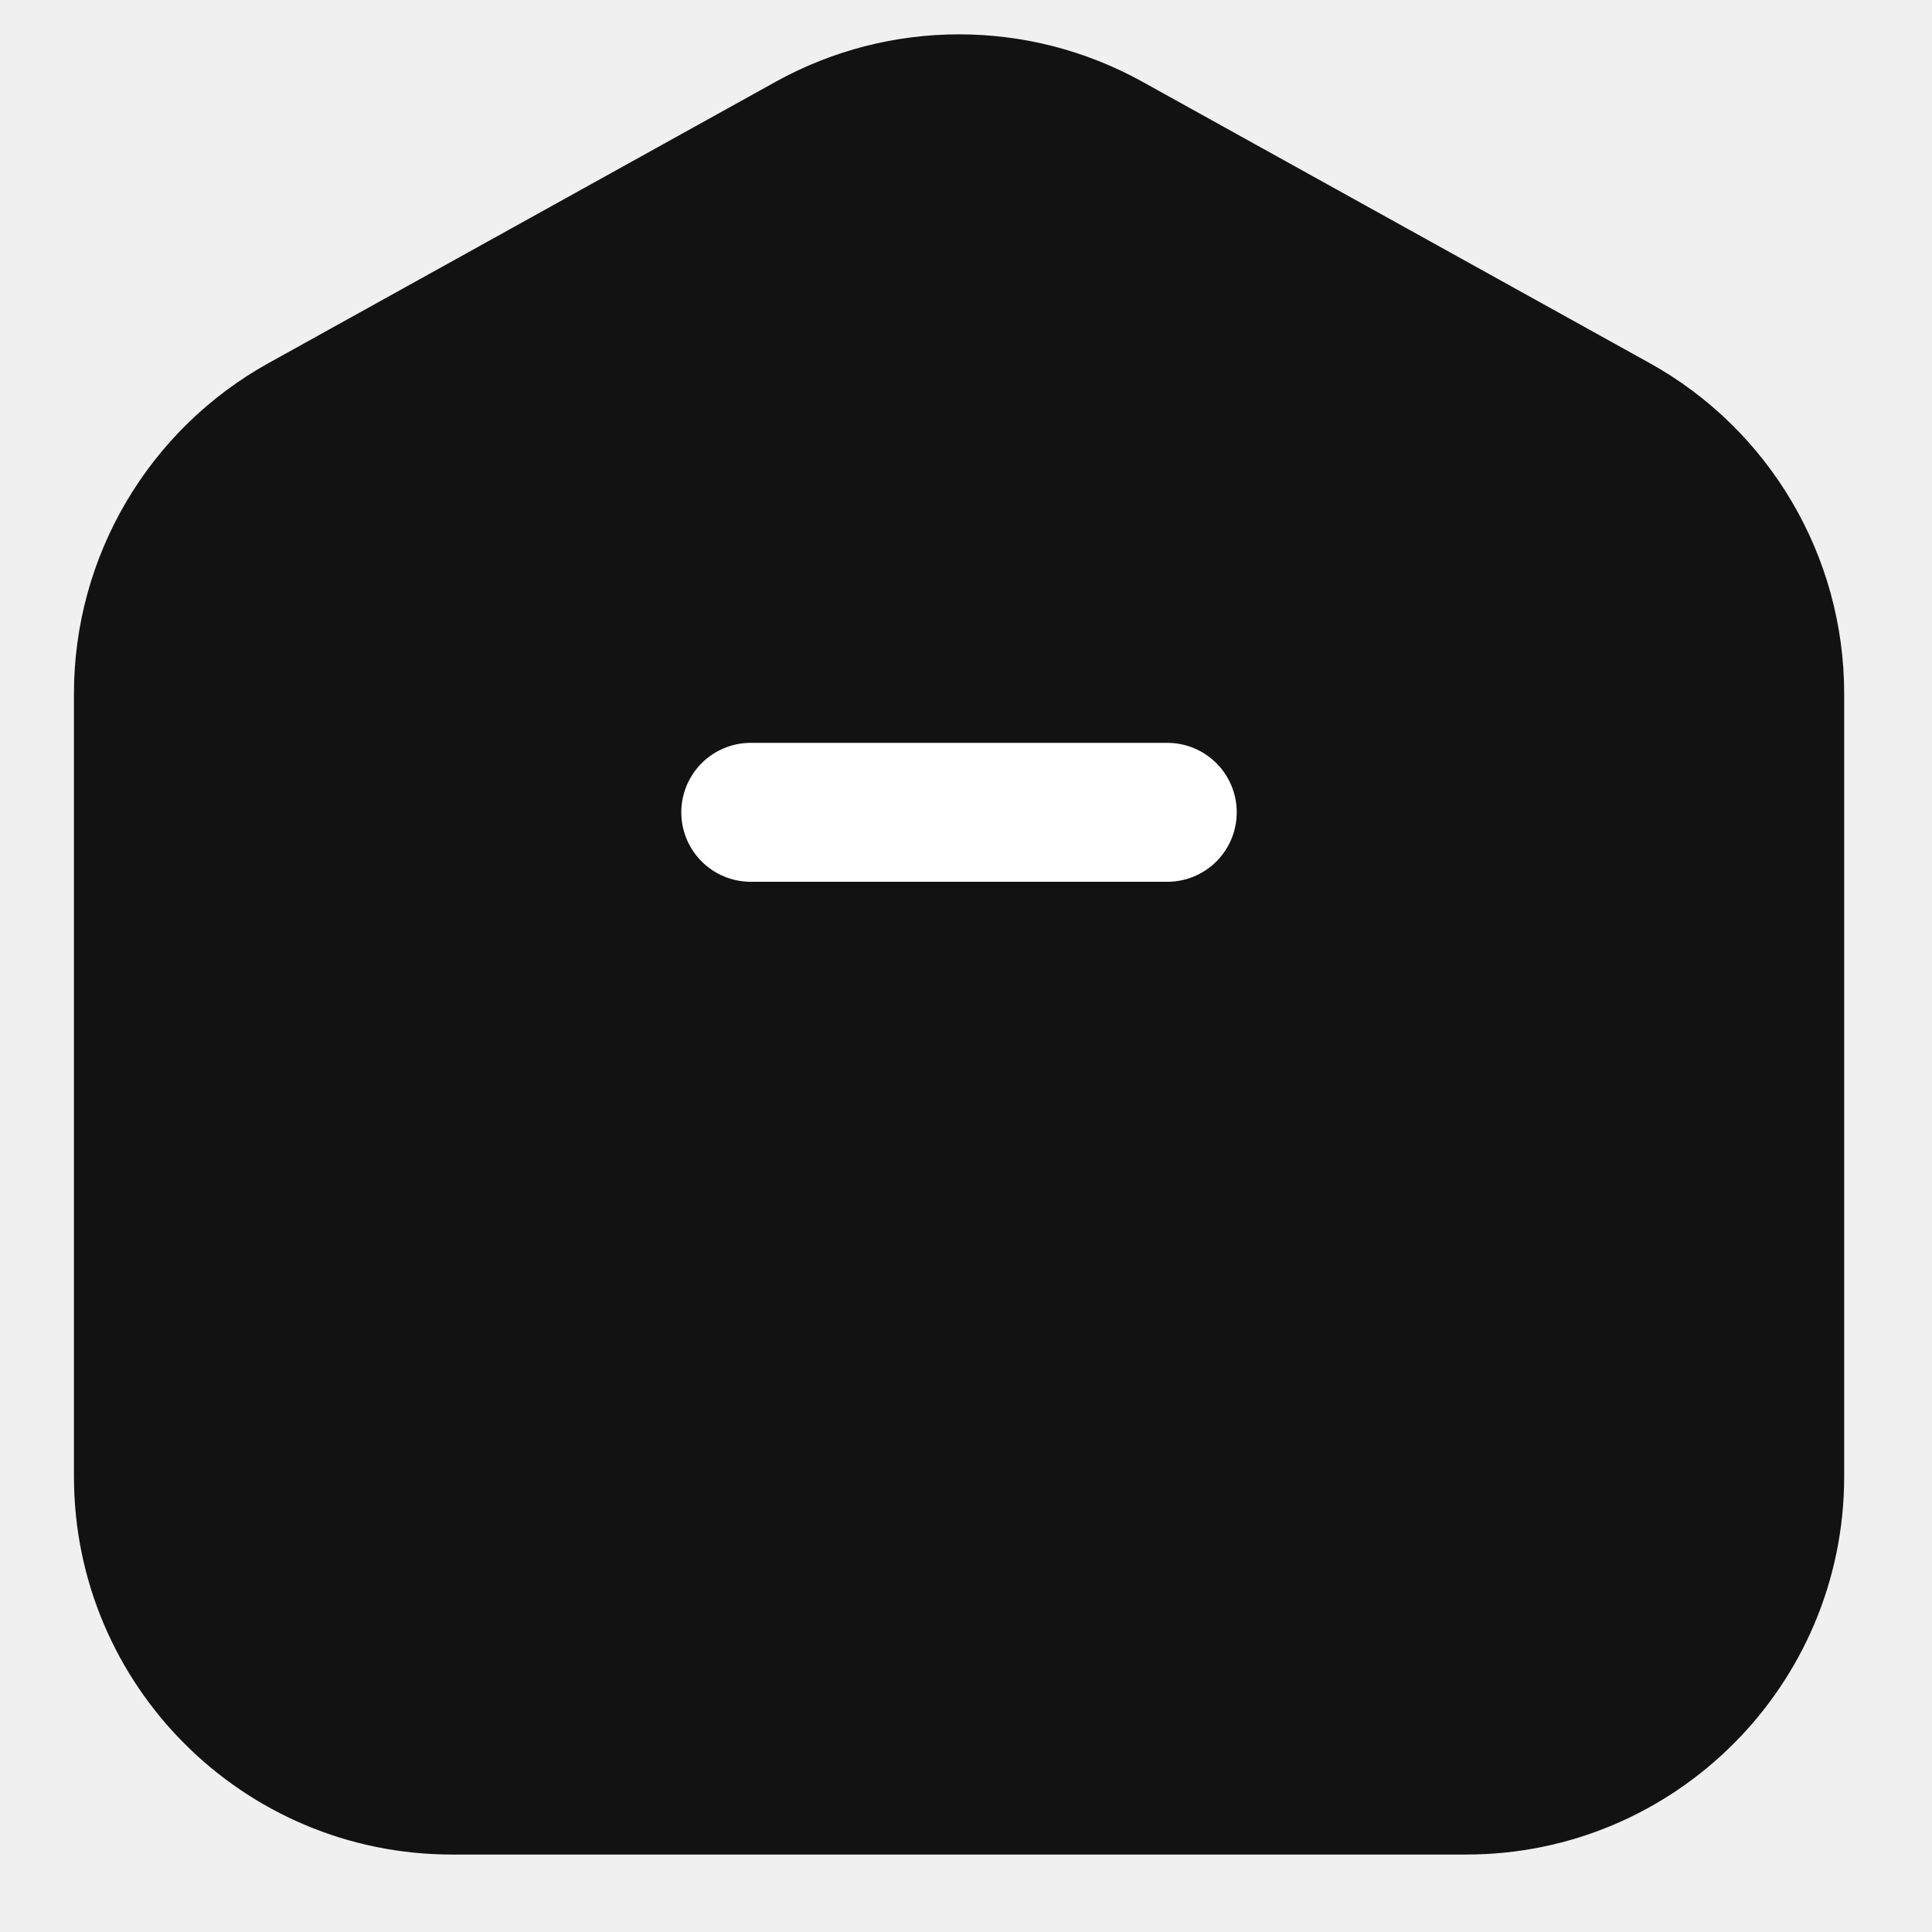
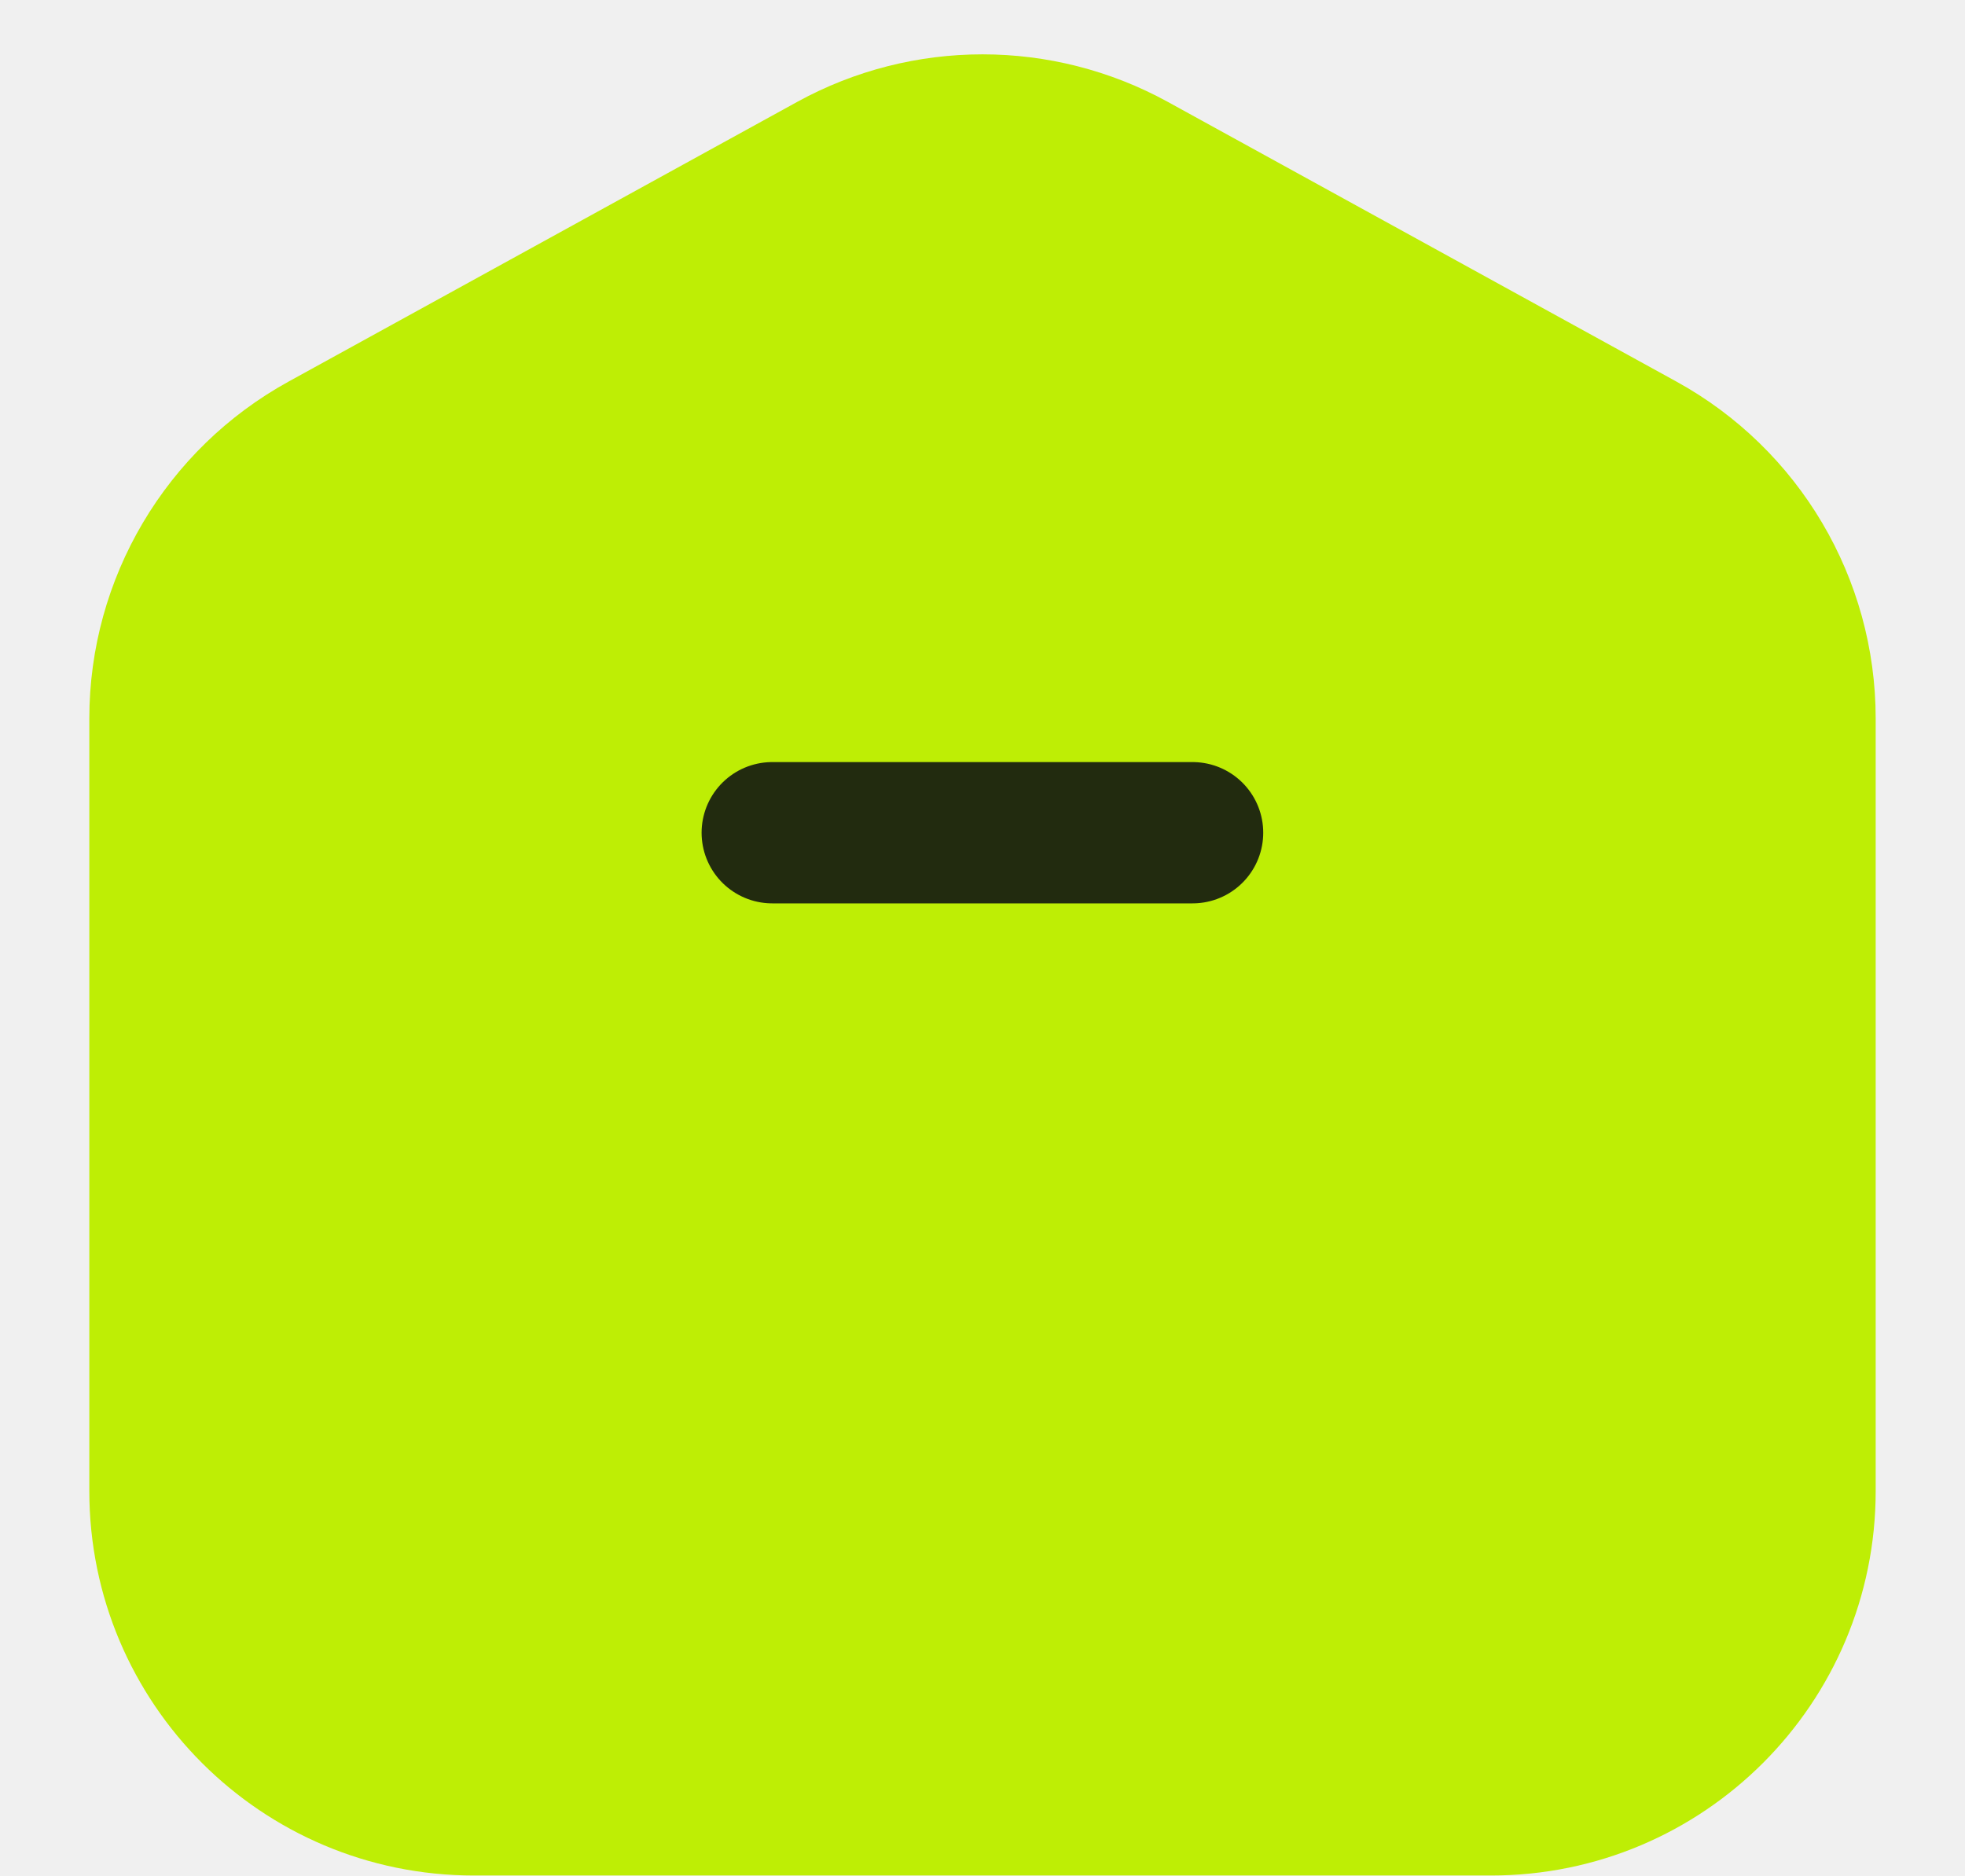
- <svg xmlns="http://www.w3.org/2000/svg" width="22" height="22" viewBox="0 0 22 22" fill="none">
-   <g clip-path="url(#clip0_159_320)">
-     <path d="M8.833 0.931L3.059 4.134C1.691 4.893 0.842 6.334 0.842 7.899V16.813C0.842 19.191 2.769 21.118 5.147 21.118H16.696C19.073 21.118 21 19.191 21 16.813V7.899C21 6.334 20.152 4.893 18.784 4.134L13.009 0.931C11.71 0.211 10.132 0.211 8.833 0.931Z" fill="#121212" />
-     <path d="M8.549 9.25H13.292" stroke="white" stroke-width="1.582" stroke-linecap="round" />
-   </g>
-   <defs>
-     <clipPath id="clip0_159_320">
-       <rect width="22" height="22" fill="white" />
-     </clipPath>
-   </defs>
+ <svg xmlns="http://www.w3.org/2000/svg" width="22" height="21" viewBox="0 0 22 21" fill="none">
+   <path d="M8.925 1.141L3.23 4.273C1.855 5.03 1 6.475 1 8.045V16.695C1 19.073 2.927 21 5.305 21H16.695C19.073 21 21 19.073 21 16.695V8.045C21 6.475 20.145 5.03 18.77 4.273L13.075 1.141C11.783 0.431 10.217 0.431 8.925 1.141Z" fill="#BEEE05" />
+   <path d="M8.646 9.324H13.352" stroke="#222B0F" stroke-width="1.582" stroke-linecap="round" />
</svg>
